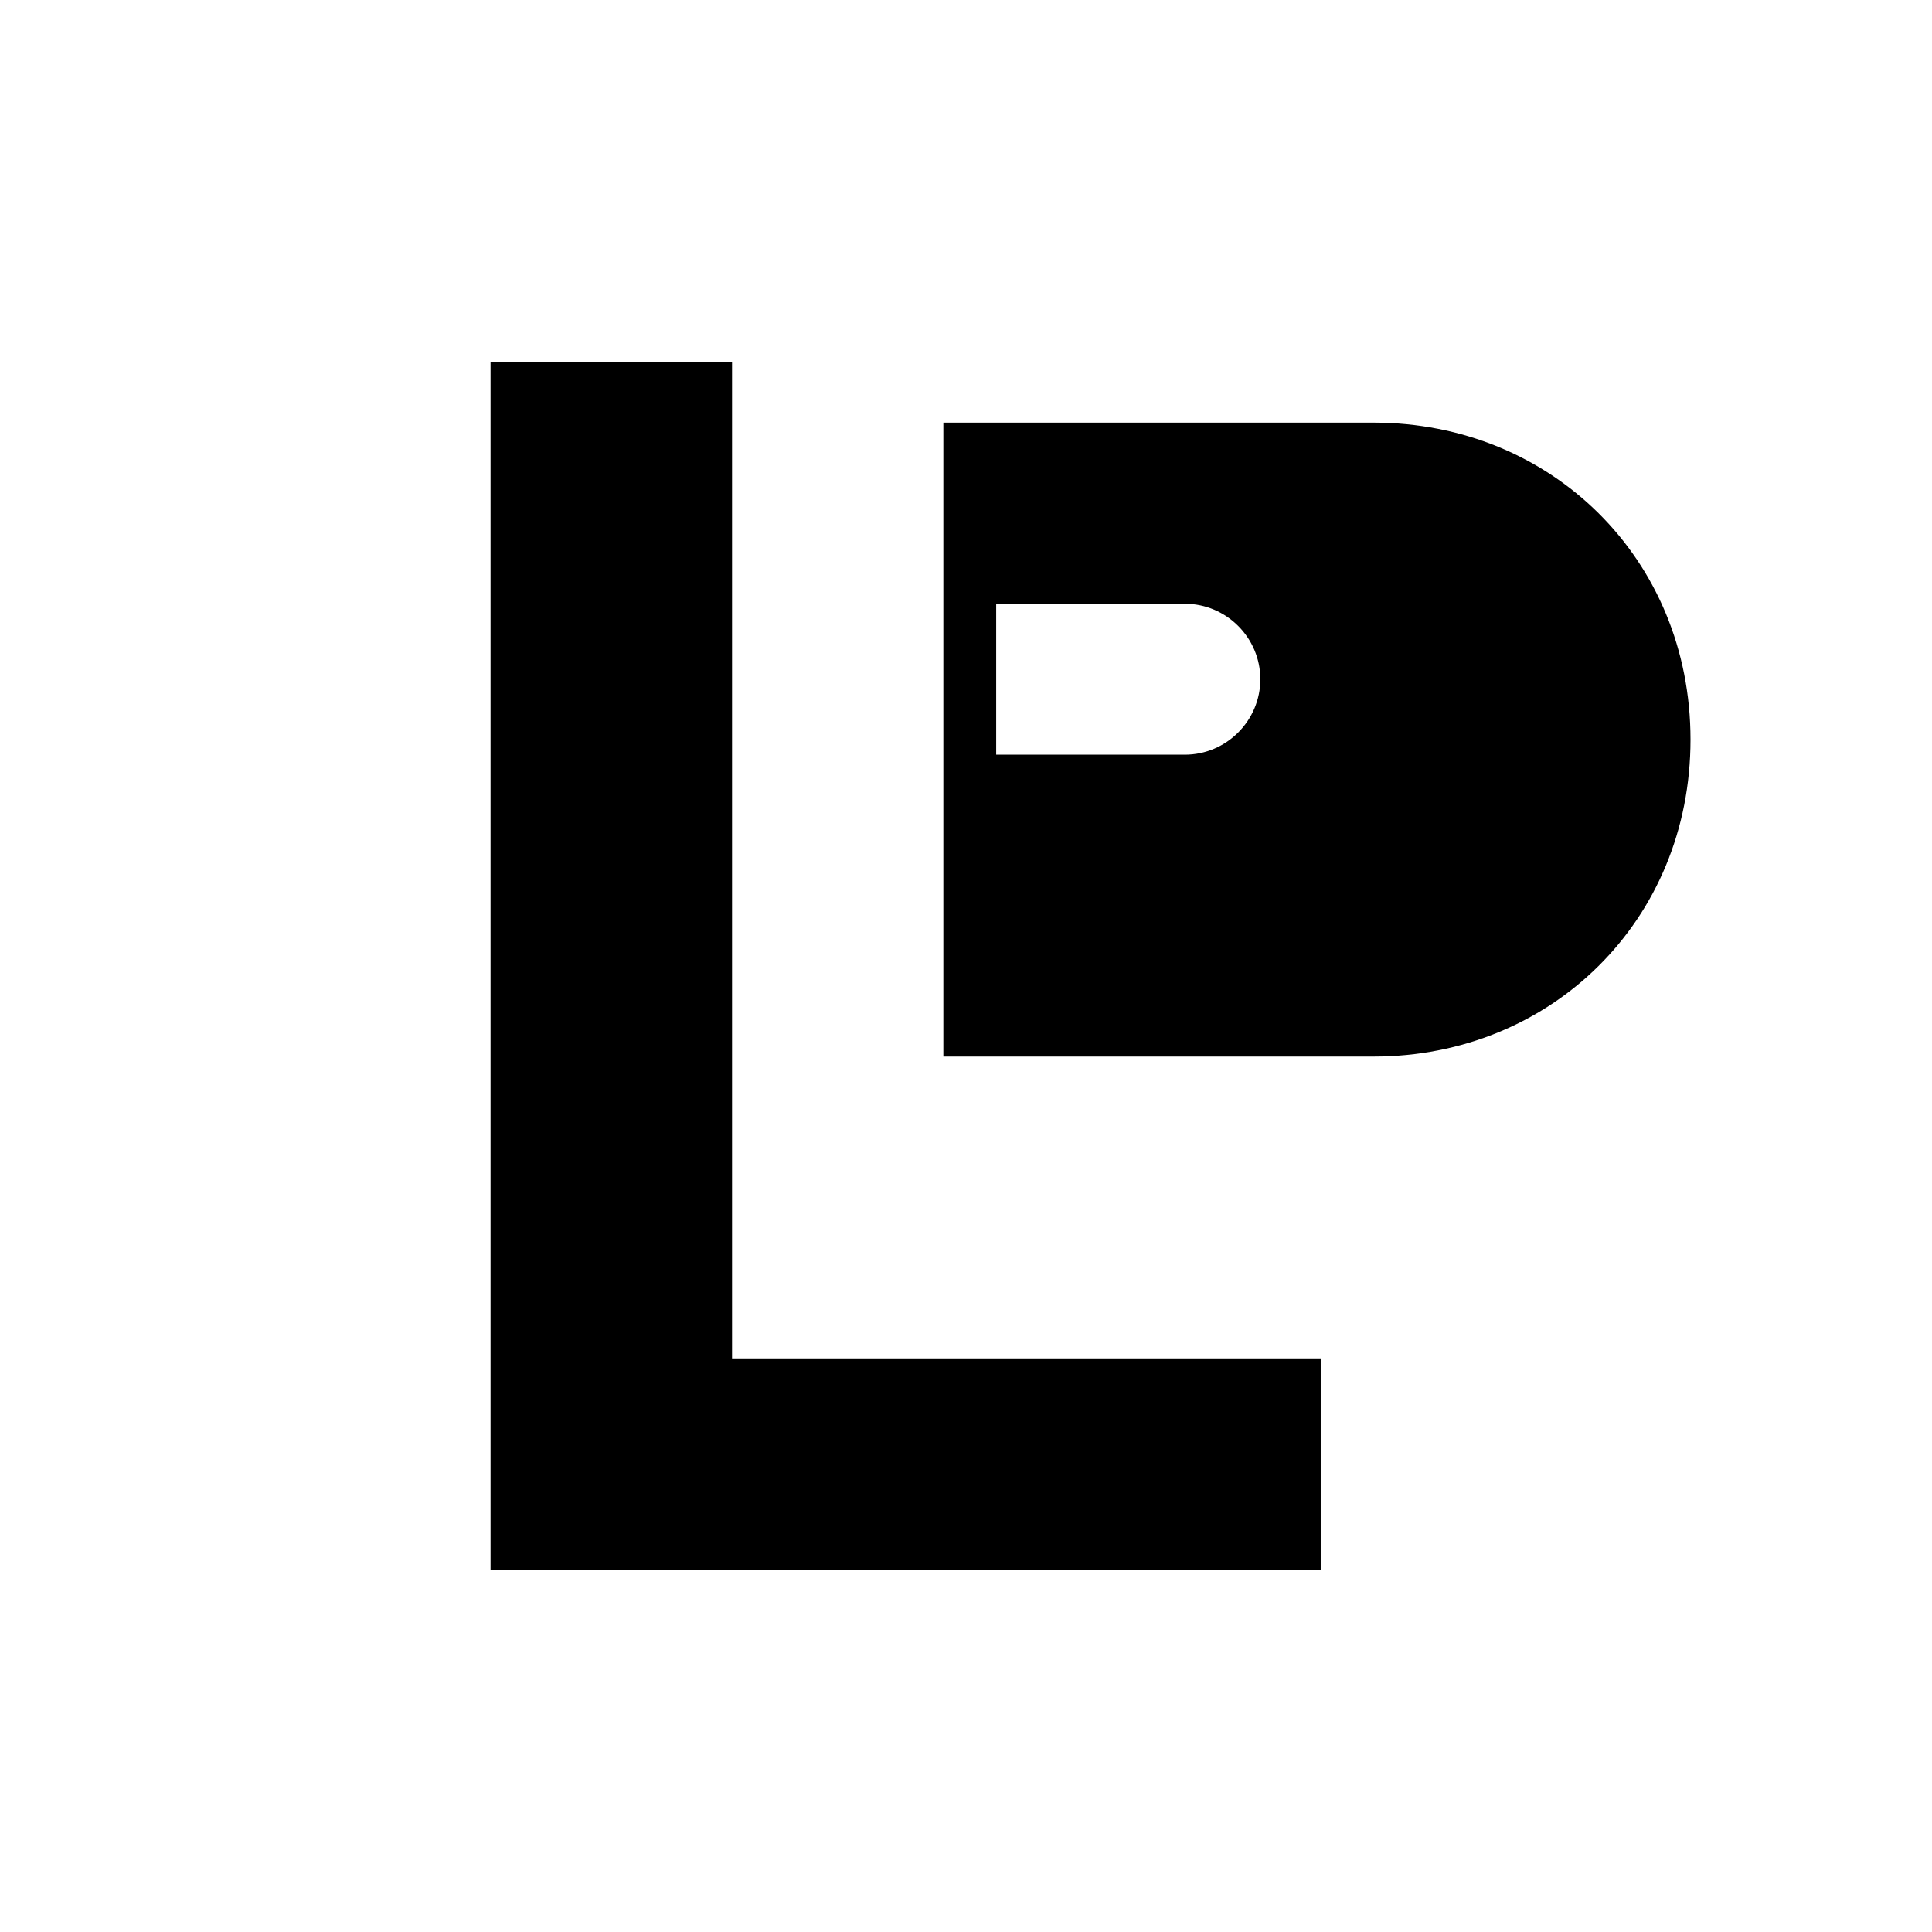
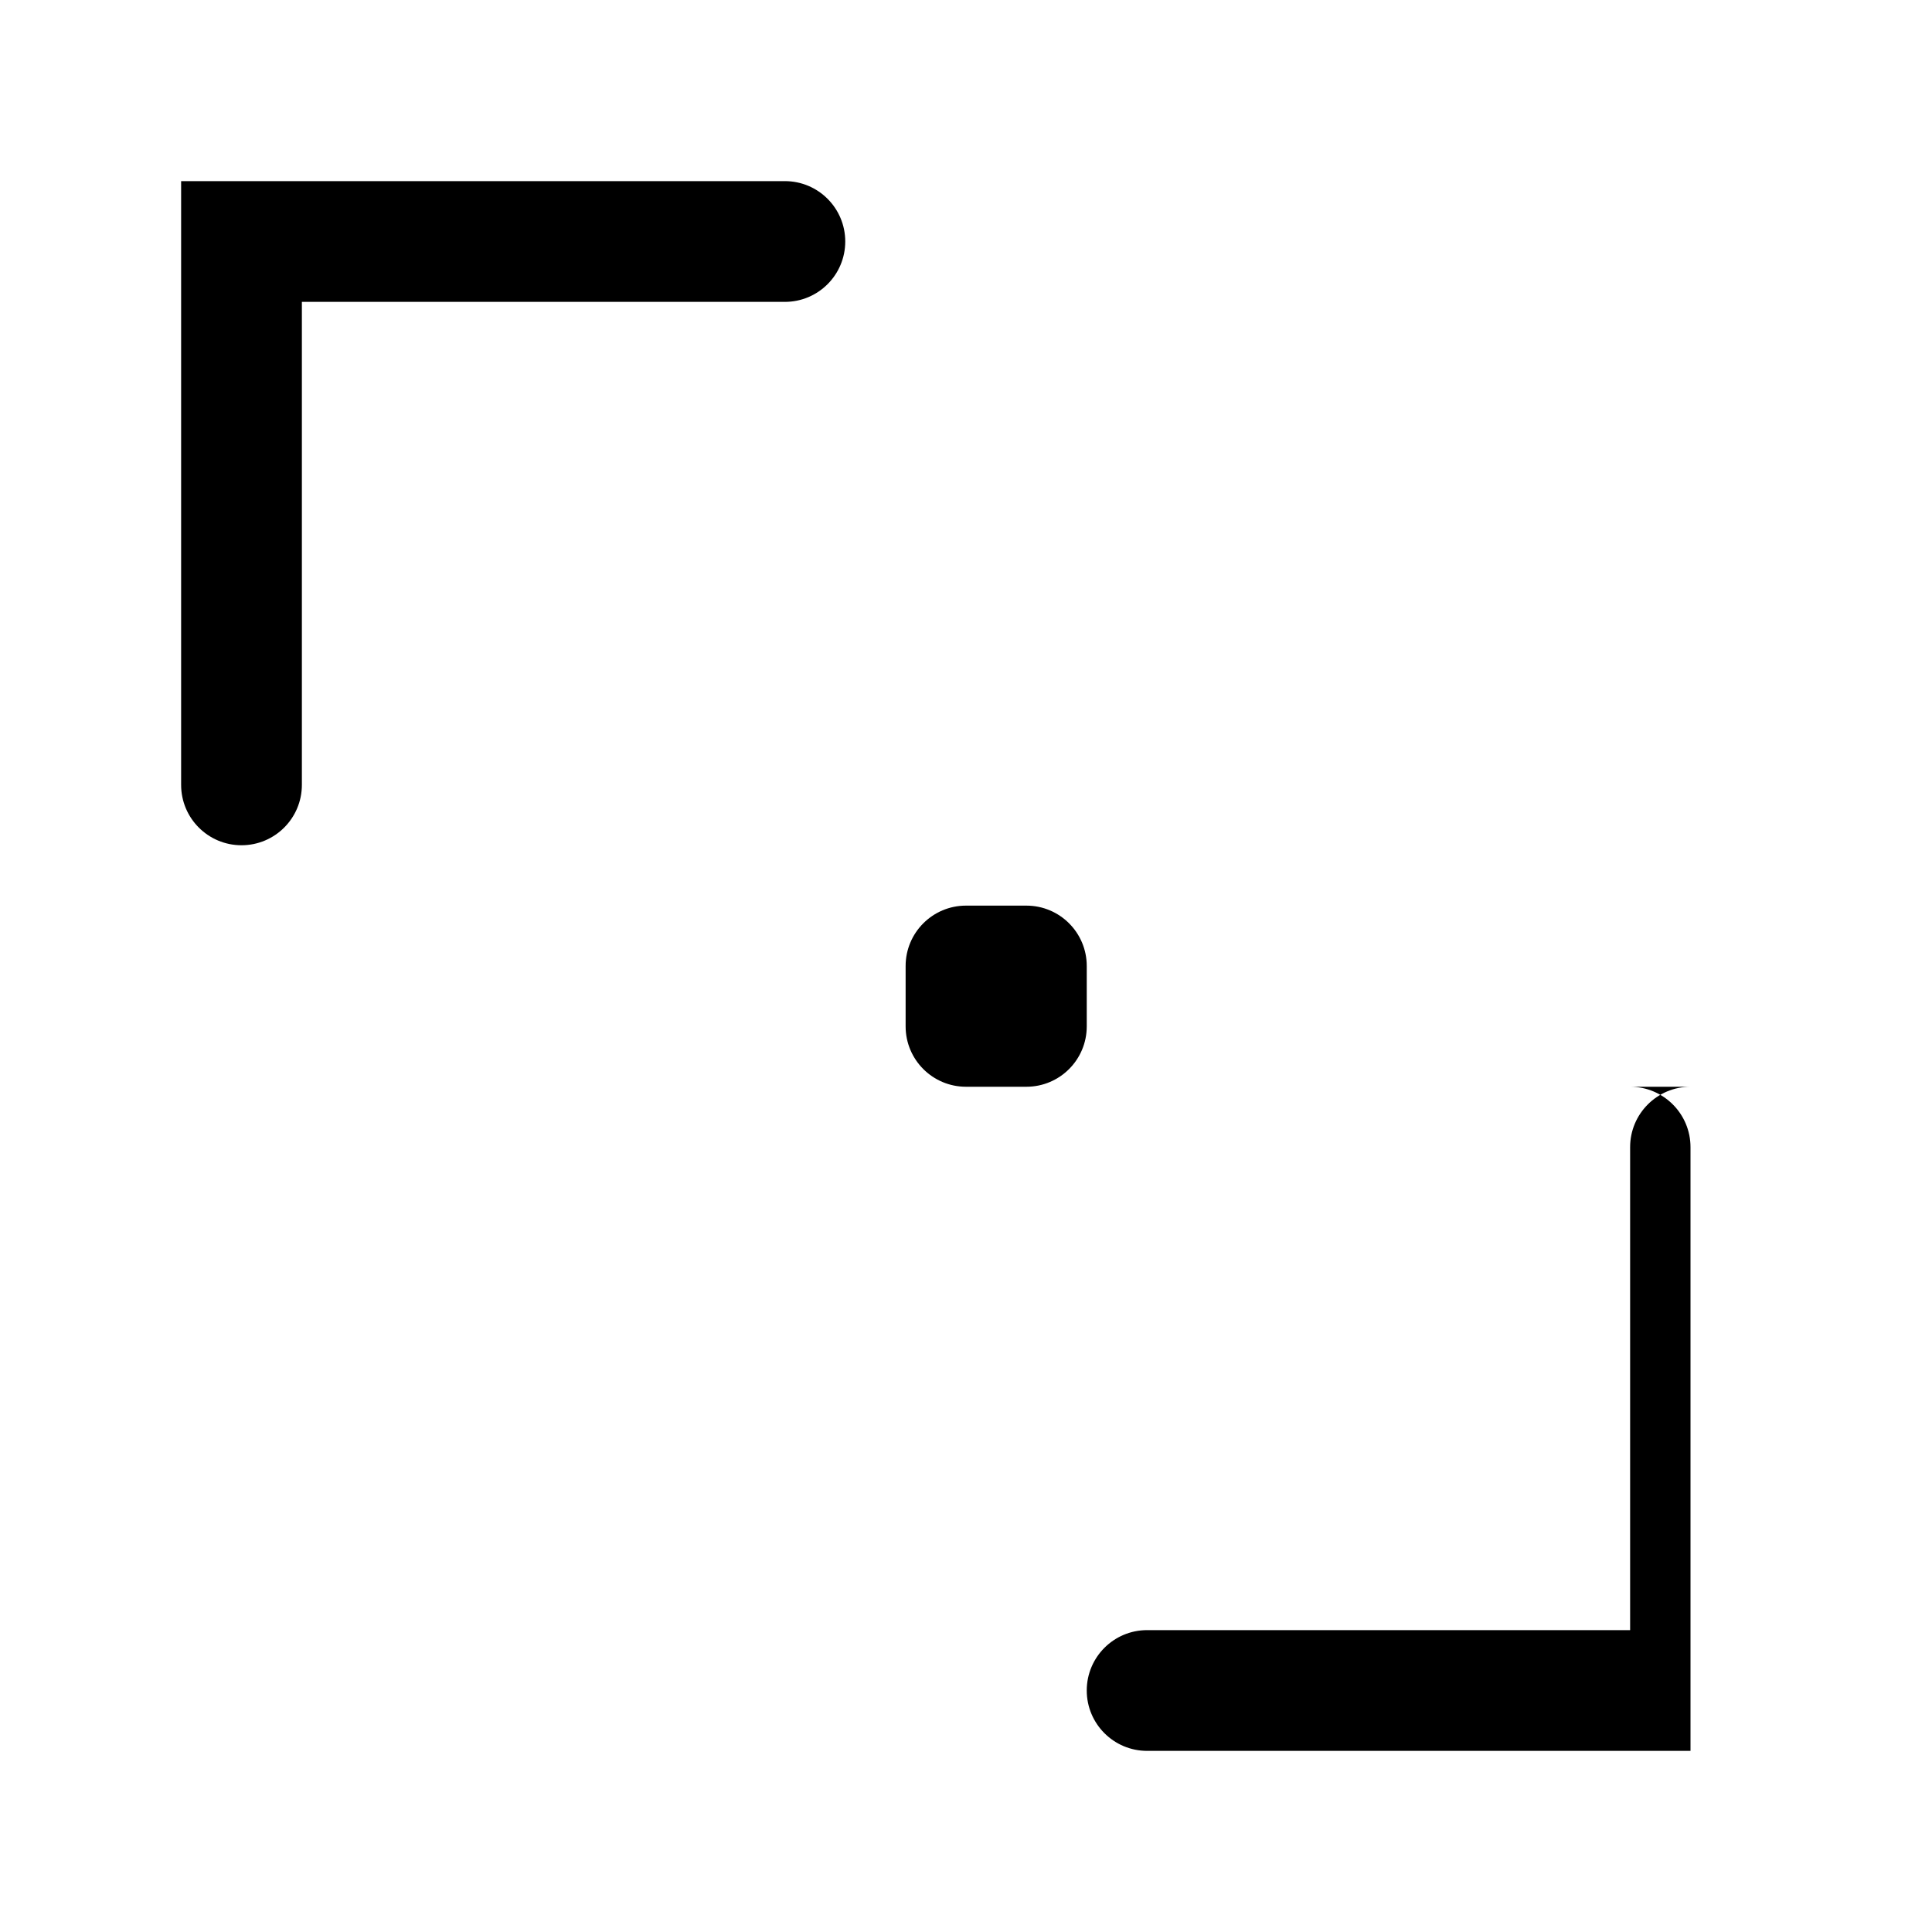
- <svg xmlns="http://www.w3.org/2000/svg" viewBox="0 0 512 512">
-   <path d="M130 96v320h220v-56H194V96h-64zm120 0v184h114c47 0 84-36 84-84s-37-84-84-84H250zm64 64c11 0 20 9 20 20s-9 20-20 20h-50v-40h50z" />
+ <svg xmlns="http://www.w3.org/2000/svg" viewBox="0 0 32 32">
+   <path fill="#000" d="M3 3h10a1 1 0 0 1 0 2H5v8a1 1 0 0 1-2 0V3zm13 12h1a1 1 0 0 1 1 1v1a1 1 0 0 1-1 1h-1a1 1 0 0 1-1-1v-1a1 1 0 0 1 1-1zm11 3a1 1 0 0 1 1 1v10H19a1 1 0 0 1 0-2h8v-8a1 1 0 0 1 1-1z" />
</svg>
